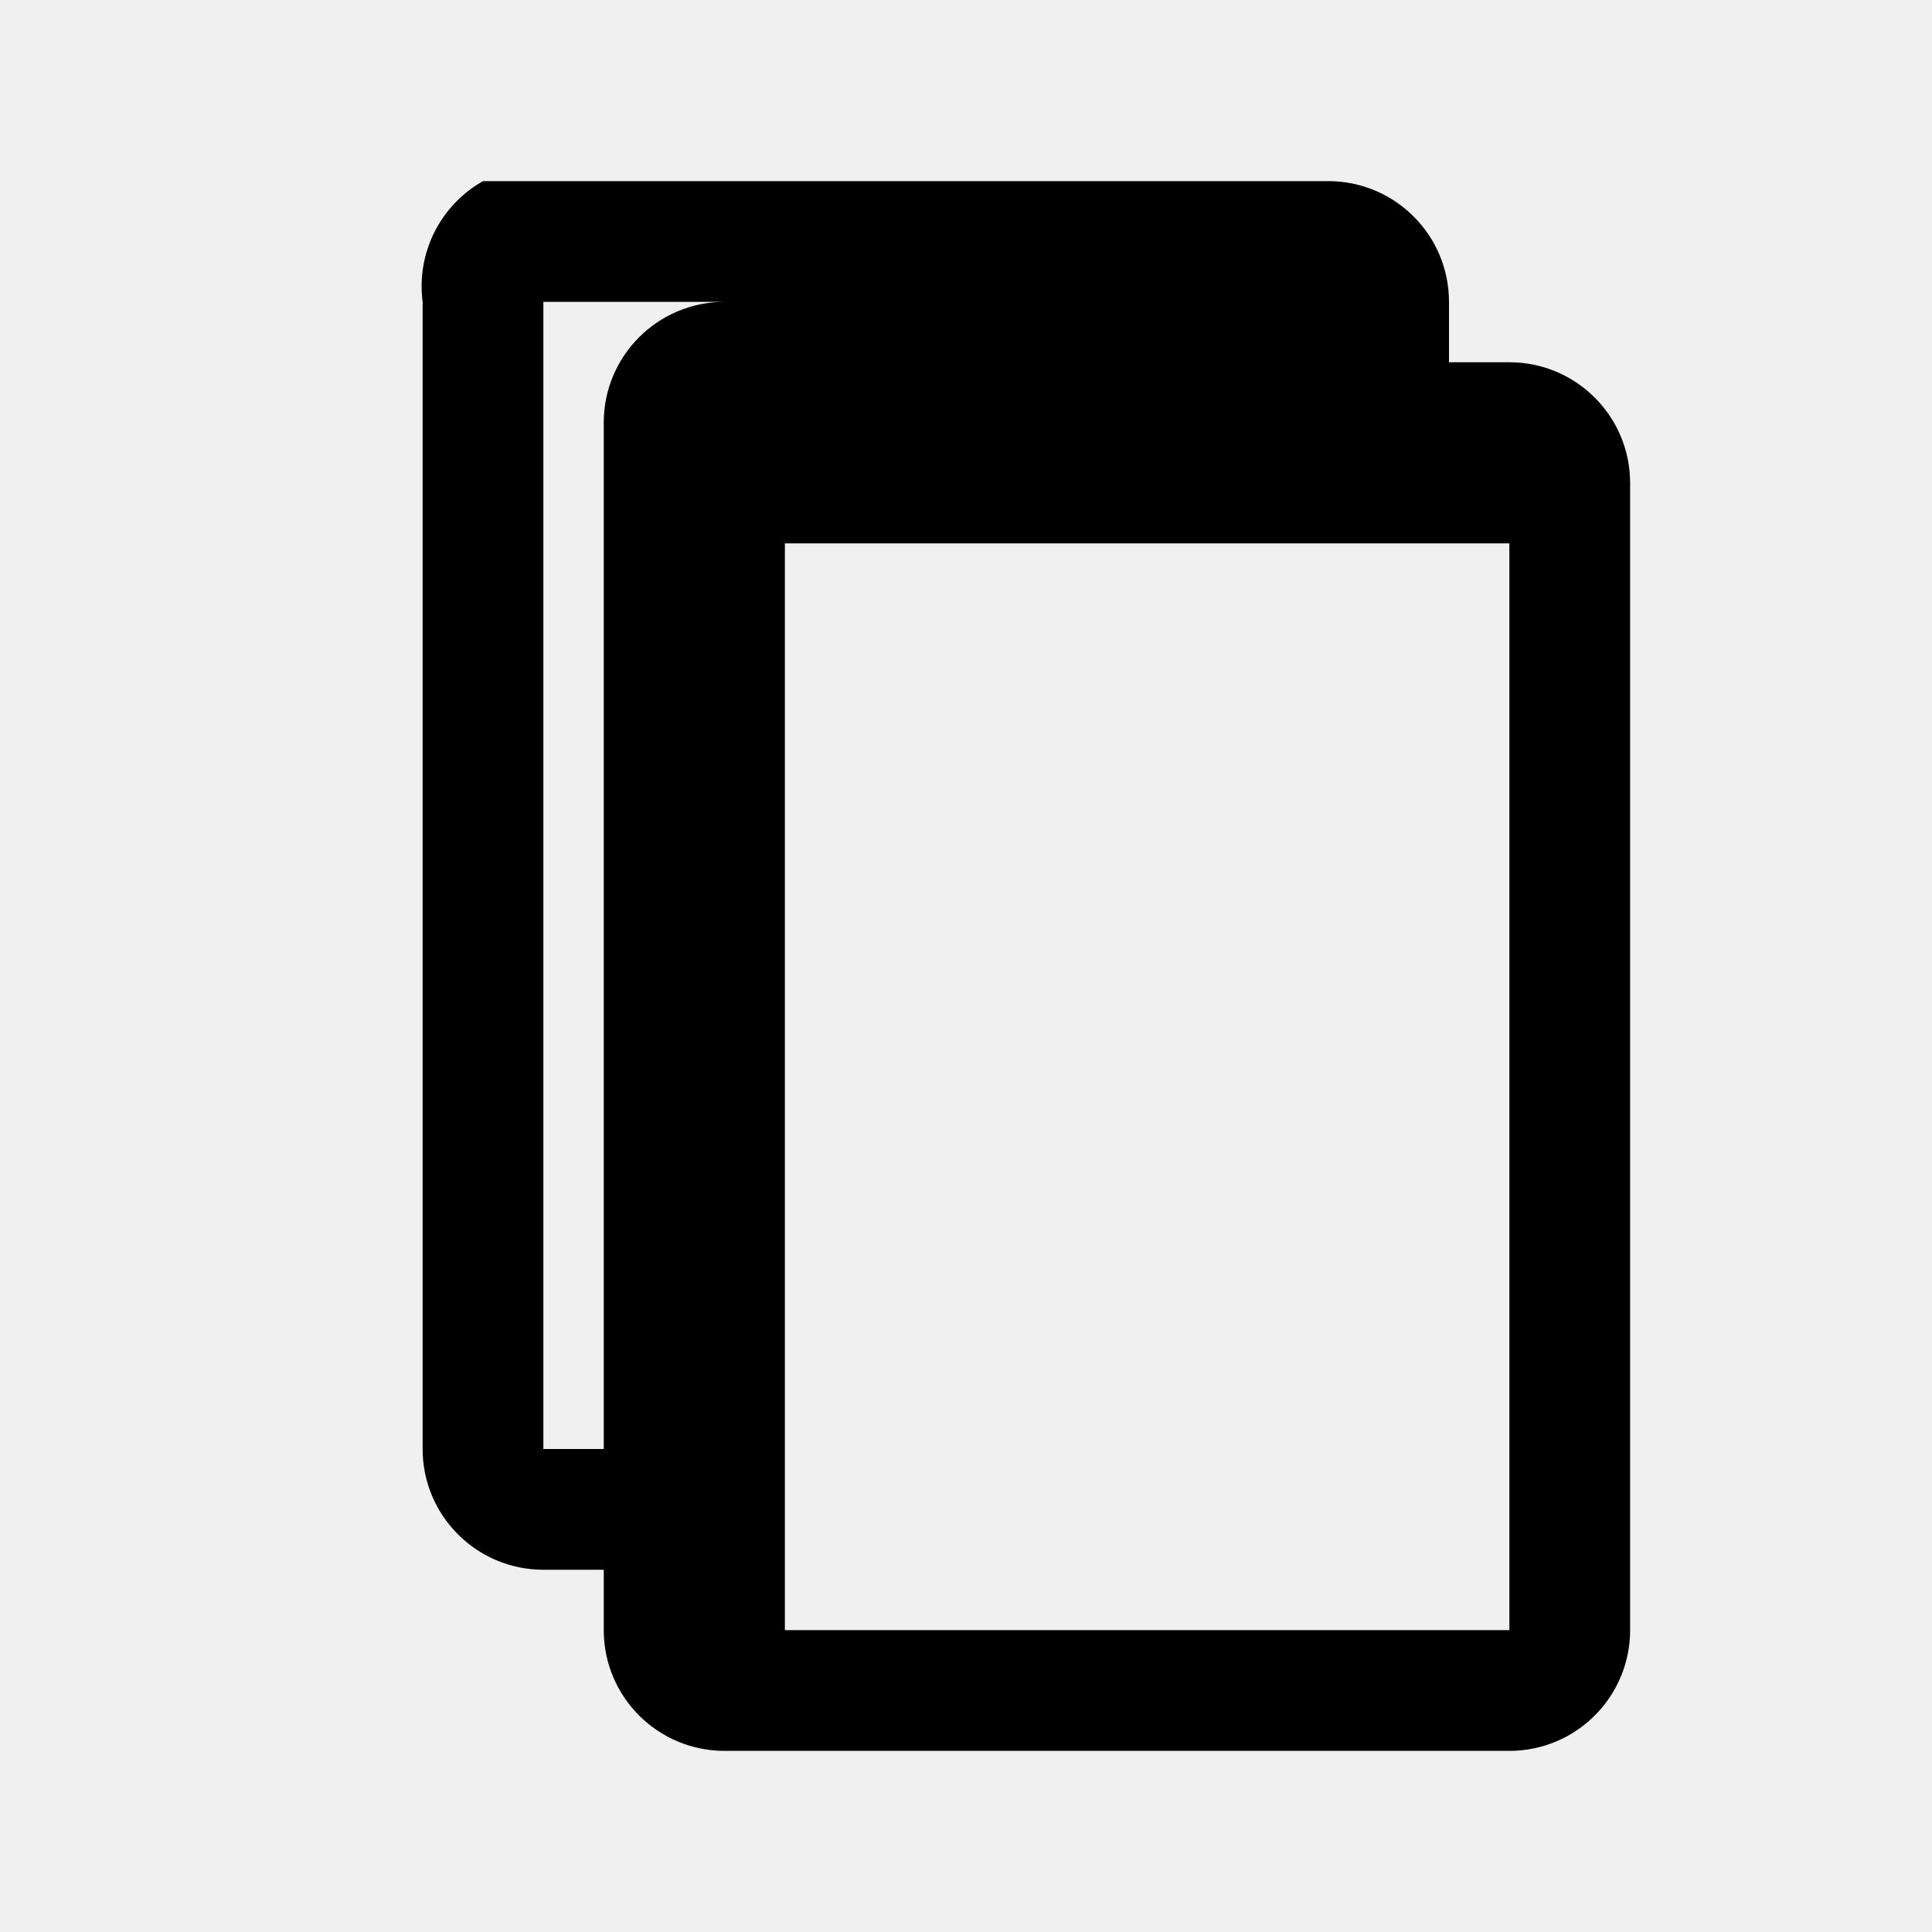
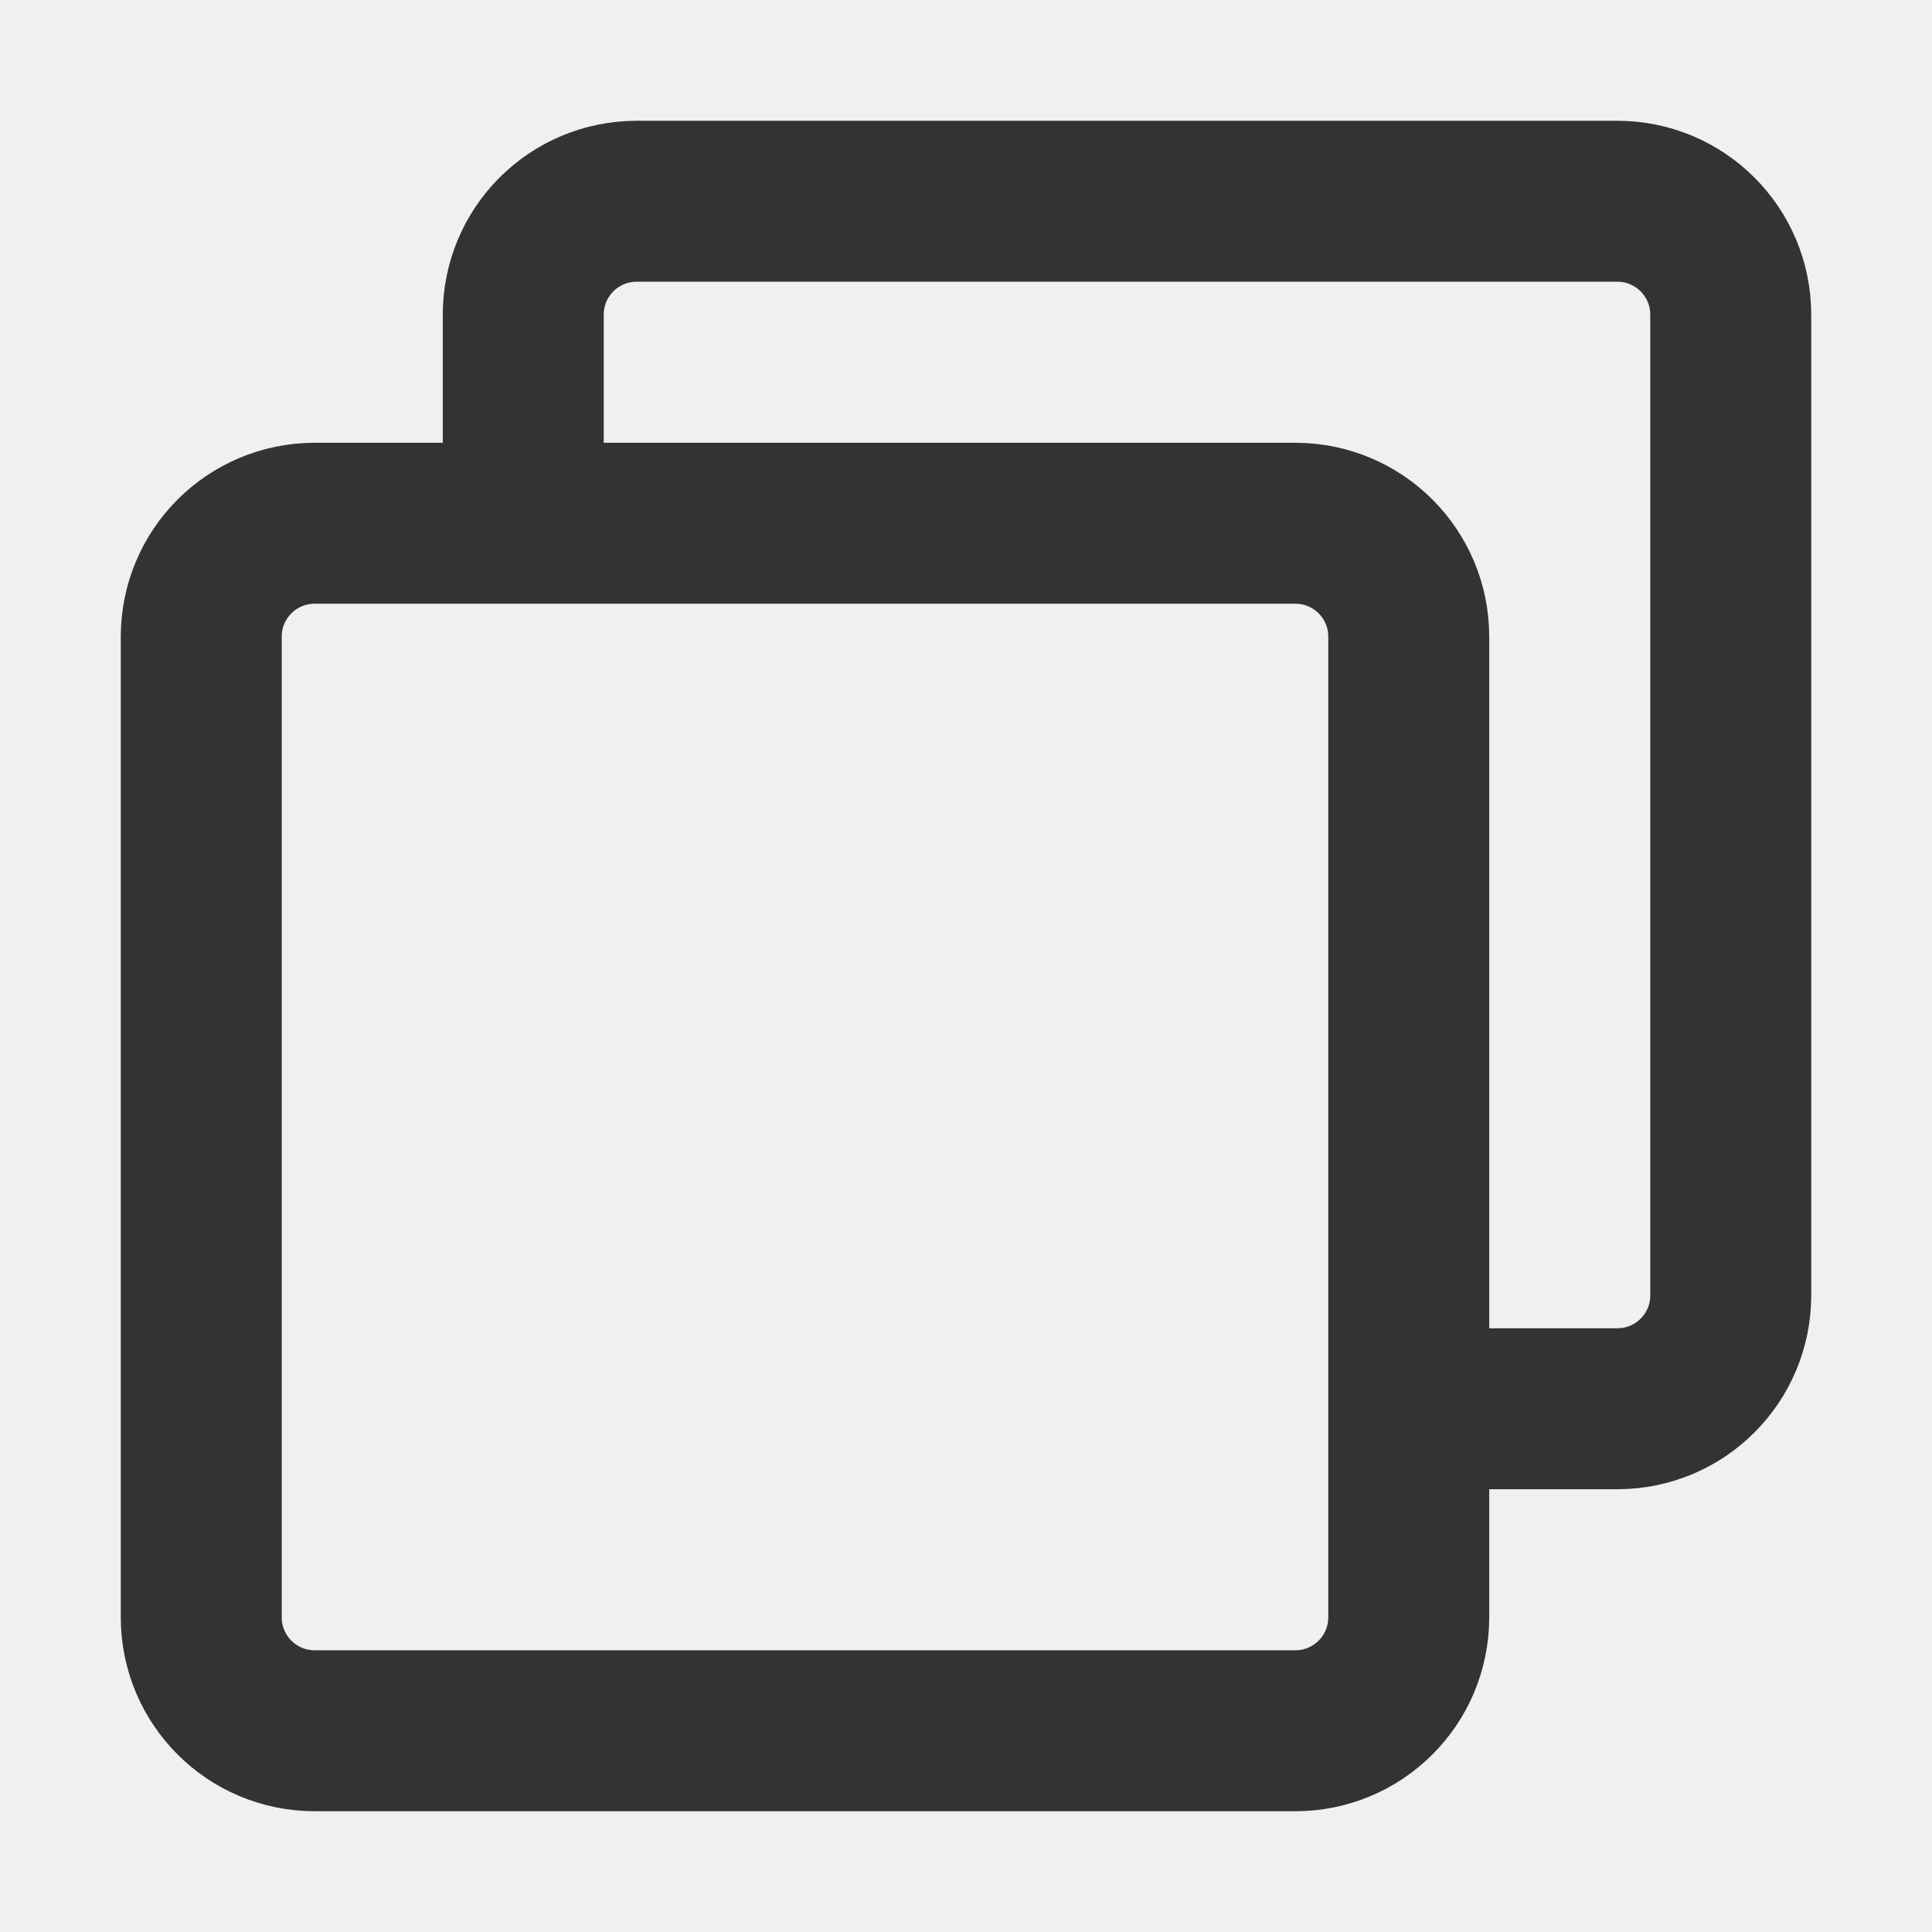
- <svg xmlns="http://www.w3.org/2000/svg" viewBox="0 0 16 16" fill="currentColor">
-   <path d="M4 1.5h7a1 1 0 0 1 1 1V3h.5a1 1 0 0 1 1 1v9.5a1 1 0 0 1-1 1H6a1 1 0 0 1-1-1V13H4.5a1 1 0 0 1-1-1V2.5a1 1 0 0 1 .5-1zm.5 1V12H5V3.5a1 1 0 0 1 1-1h5V2.5h-7zm2 2v9h6V4.5h-6z" />
+ <svg xmlns="http://www.w3.org/2000/svg" xmlns:xlink="http://www.w3.org/1999/xlink" width="16" height="16" fill="none" viewBox="0 0 16 16">
+   <defs>
+     <rect id="path_0" width="16" height="16" x="0" y="0" />
+   </defs>
+   <g opacity="1" transform="translate(0 0) rotate(0 8 8)">
+     <mask id="bg-mask-0" fill="#fff">
+       <use xlink:href="#path_0" />
+     </mask>
+     <g mask="url(#bg-mask-0)">
+       <path id="路径 1" style="stroke:#333;stroke-width:1.333;stroke-opacity:1;stroke-dasharray:0 0" d="M0,2.48L0,0.94C0,0.42 0.42,0 0.94,0L9.06,0C9.58,0 10,0.42 10,0.94L10,9.06C10,9.58 9.58,10 9.06,10L7.51,10" transform="translate(4.333333 1.666667) rotate(0 5 5)" />
+       <path id="路径 2" style="stroke:#333;stroke-width:1.333;stroke-opacity:1;stroke-dasharray:0 0" d="M0.94,0C0.42,0 0,0.42 0,0.94L0,9.06C0,9.58 0.42,10 0.94,10L9.06,10C9.58,10 10,9.58 10,9.06L10,0.94C10,0.42 9.58,0 9.06,0L0.94,0Z" transform="translate(1.666667 4.333333) rotate(0 5 5)" />
+     </g>
+   </g>
</svg>
